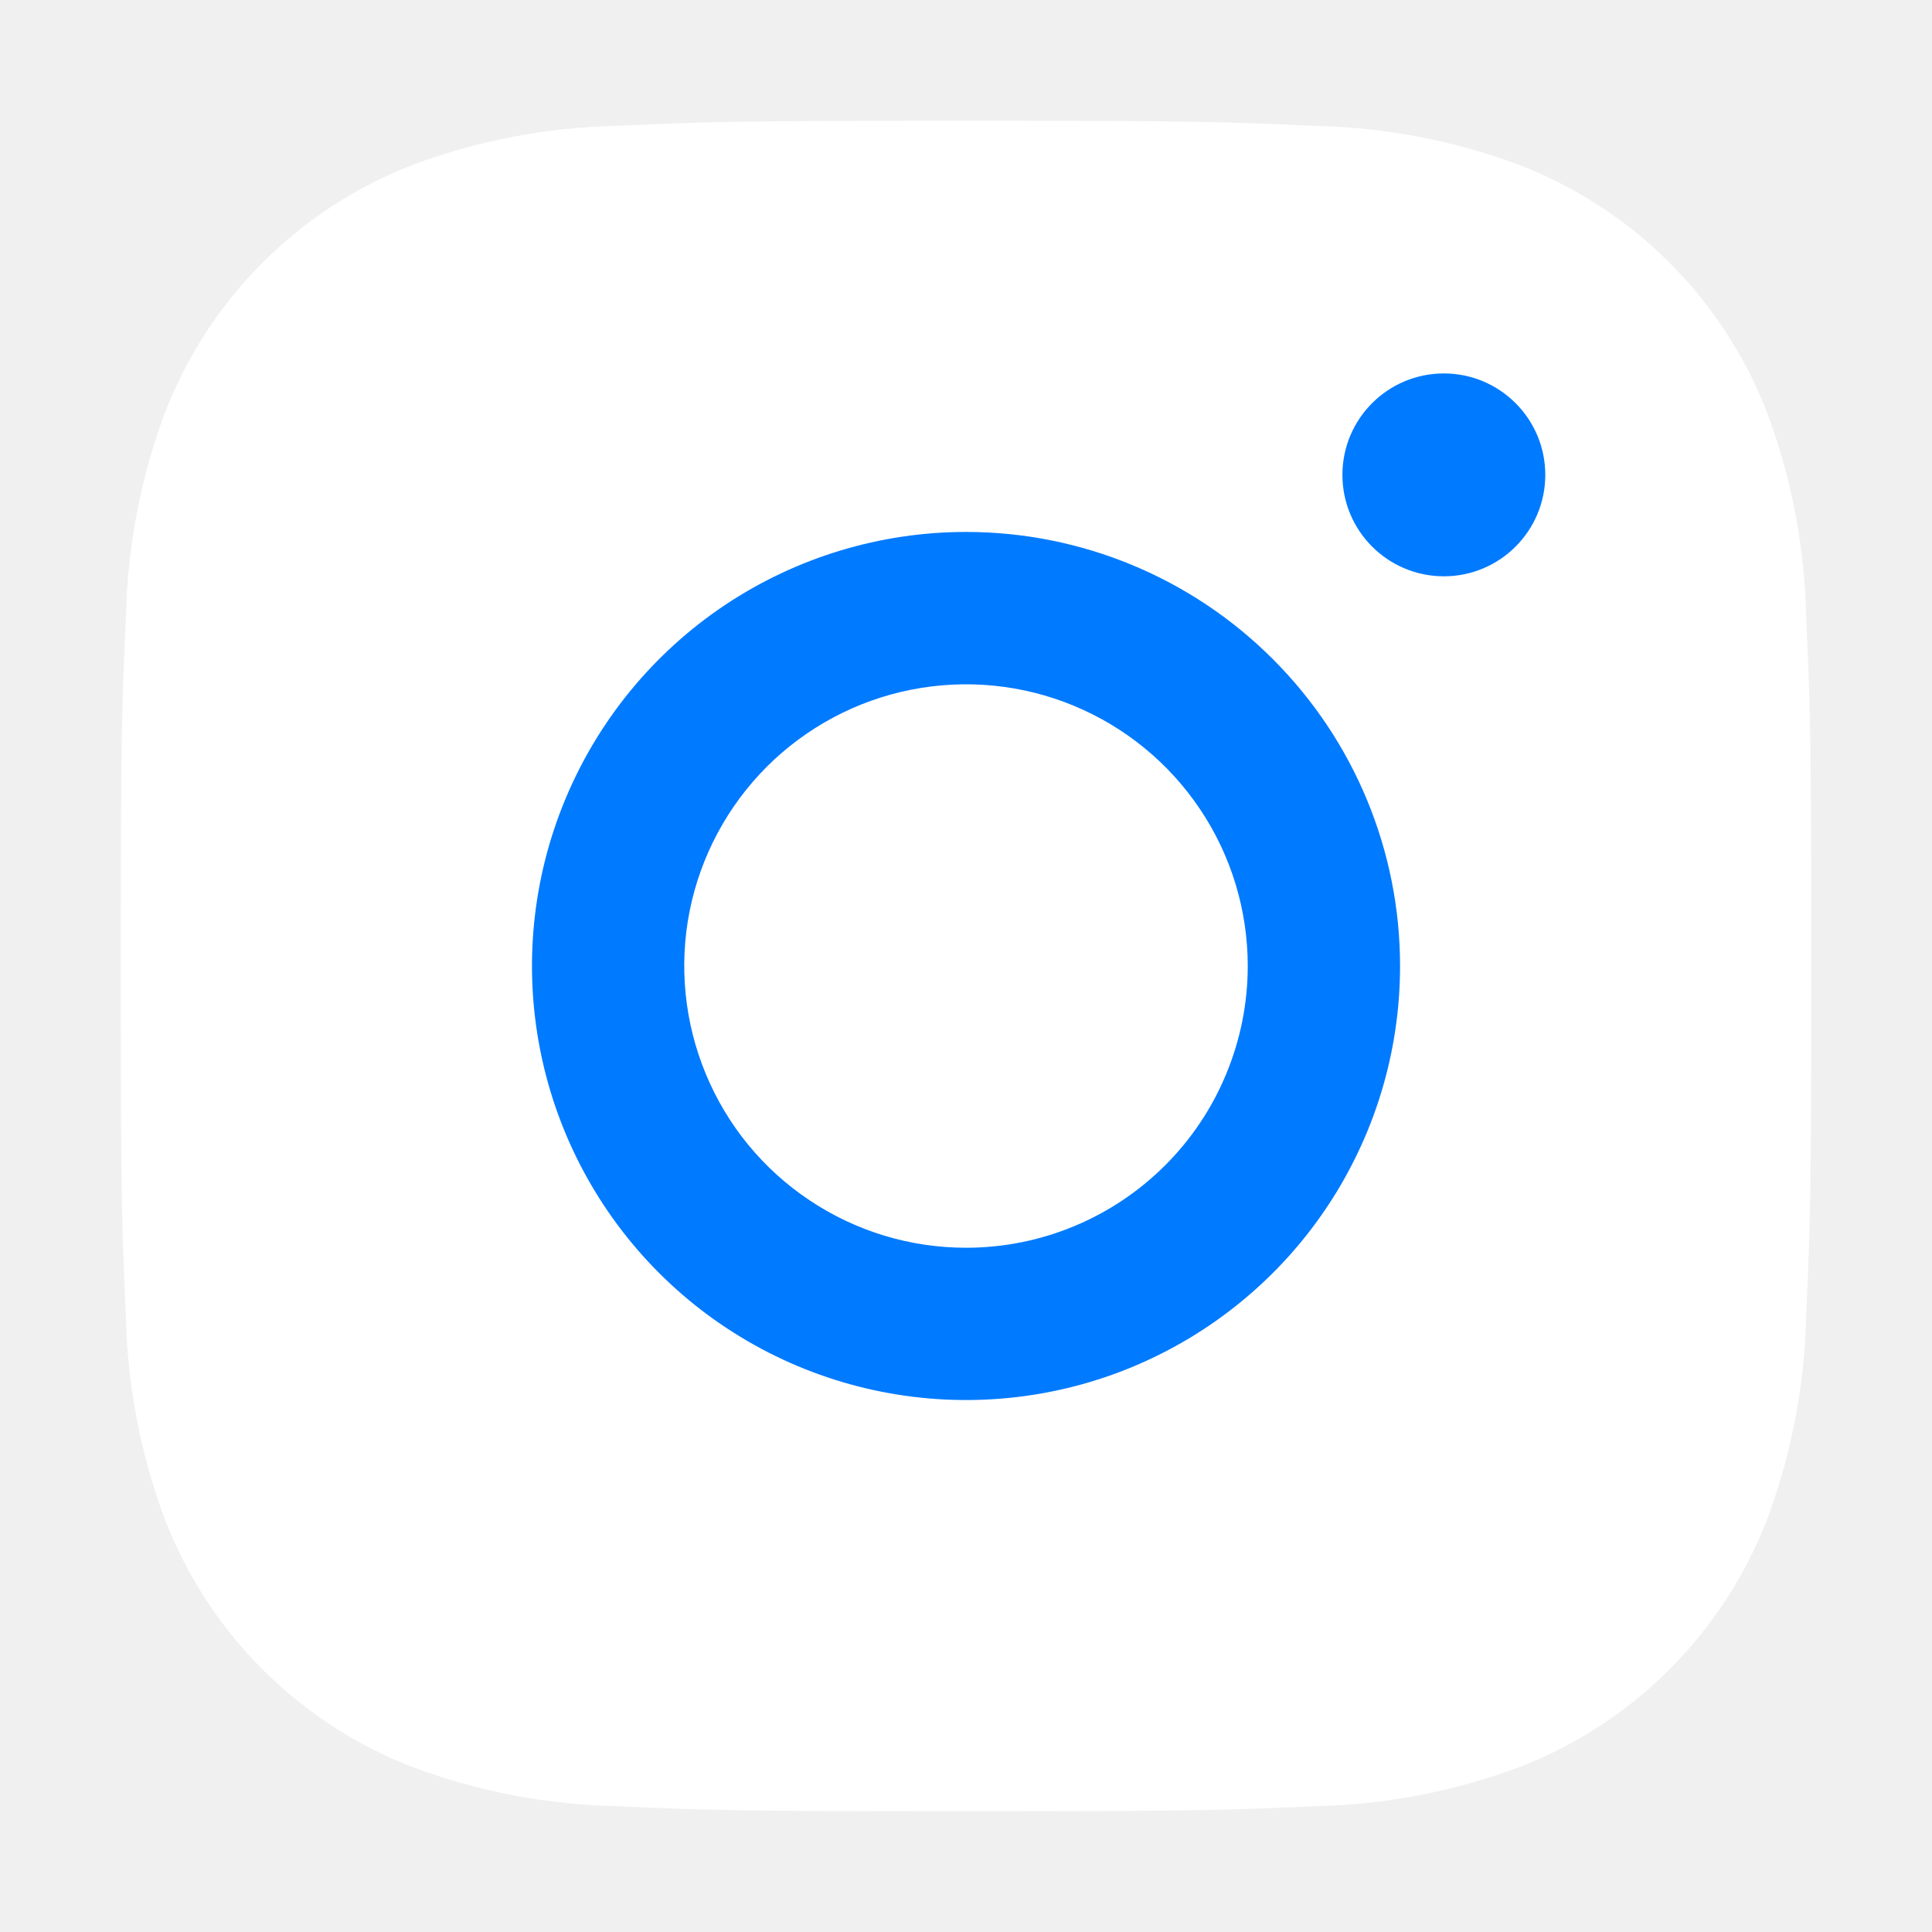
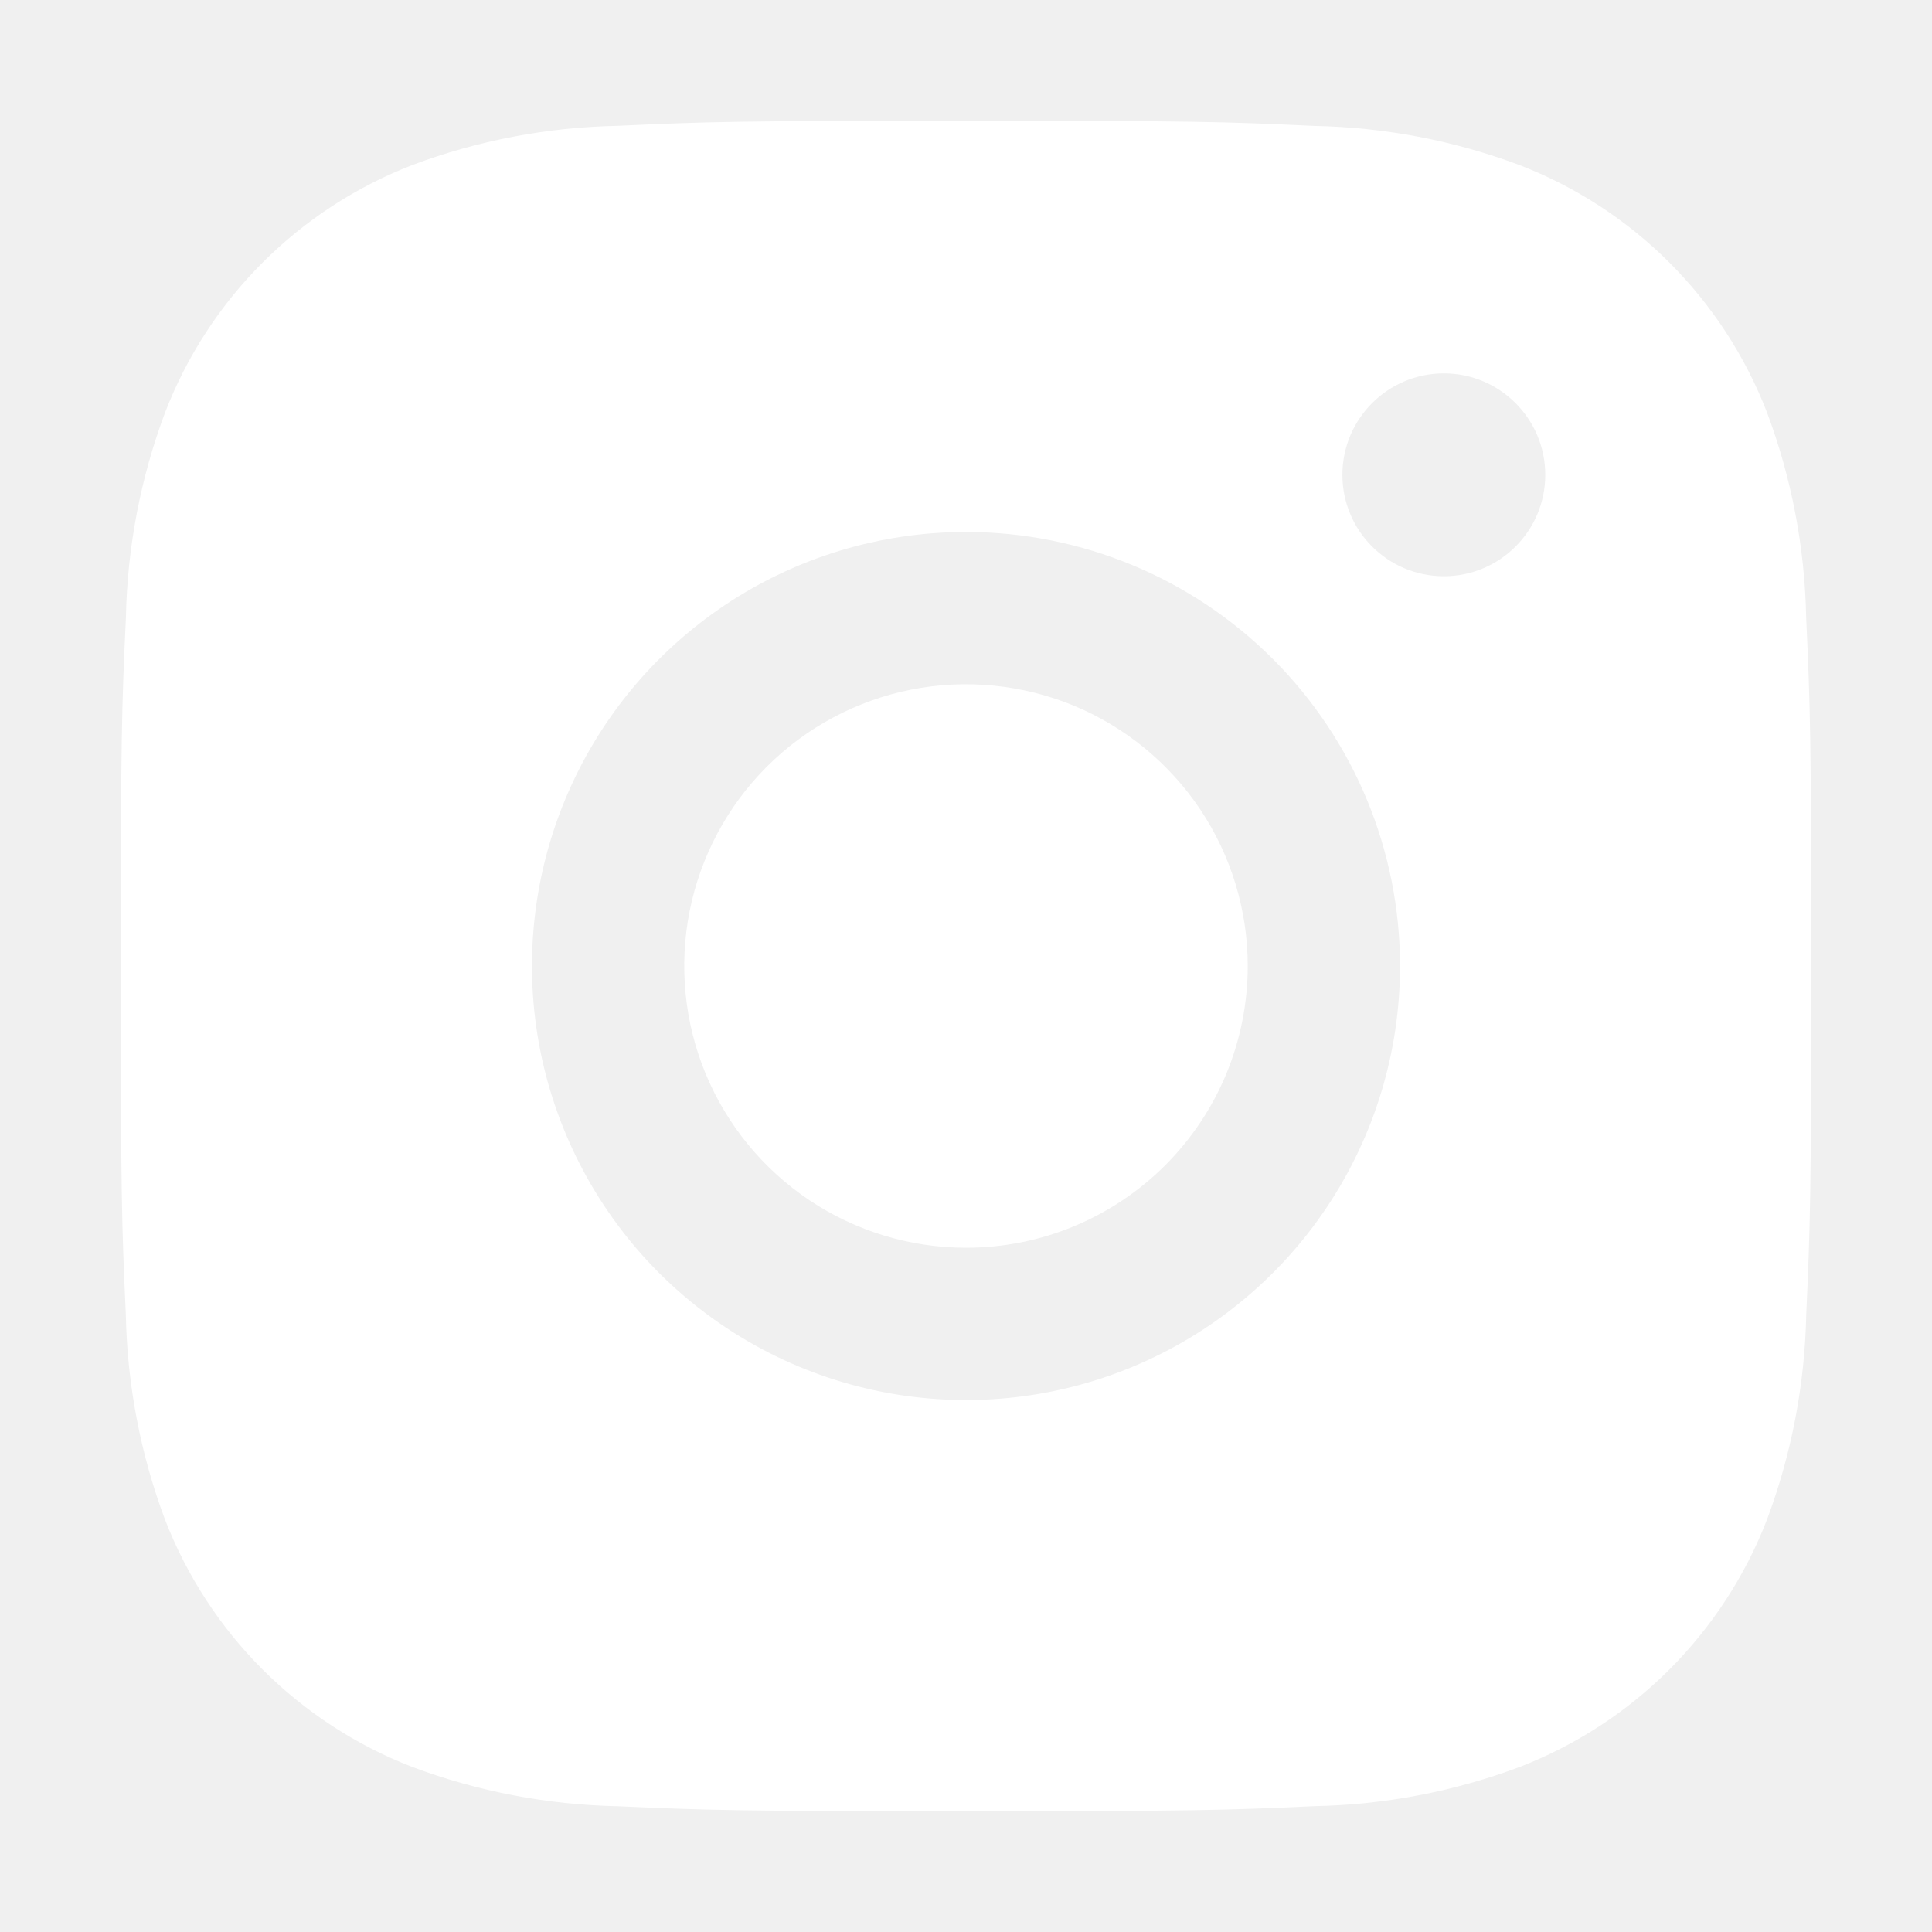
- <svg xmlns="http://www.w3.org/2000/svg" width="24" height="24" viewBox="0 0 24 24" fill="none">
-   <path d="M12 3.392C14.803 3.392 15.136 3.403 16.243 3.453C16.909 3.461 17.568 3.583 18.193 3.814C18.645 3.989 19.057 4.257 19.4 4.6C19.743 4.943 20.011 5.354 20.186 5.807C20.417 6.432 20.539 7.091 20.547 7.757C20.597 8.864 20.608 9.197 20.608 12C20.608 14.803 20.597 15.136 20.547 16.243C20.539 16.909 20.417 17.568 20.186 18.193C20.011 18.645 19.743 19.057 19.4 19.4C19.057 19.743 18.645 20.011 18.193 20.186C17.568 20.417 16.909 20.539 16.243 20.547C15.136 20.597 14.804 20.608 12 20.608C9.196 20.608 8.864 20.597 7.757 20.547C7.091 20.539 6.432 20.417 5.807 20.186C5.354 20.011 4.943 19.743 4.6 19.4C4.257 19.057 3.989 18.645 3.814 18.193C3.583 17.568 3.461 16.909 3.453 16.243C3.403 15.136 3.392 14.803 3.392 12C3.392 9.197 3.403 8.864 3.453 7.757C3.461 7.091 3.583 6.432 3.814 5.807C3.989 5.354 4.257 4.943 4.6 4.6C4.943 4.257 5.354 3.989 5.807 3.814C6.432 3.583 7.091 3.461 7.757 3.453C8.864 3.403 9.196 3.392 12 3.392ZM12 1.5C9.15 1.5 8.791 1.512 7.671 1.563C6.8 1.58 5.937 1.745 5.121 2.05C4.424 2.321 3.79 2.733 3.262 3.262C2.733 3.791 2.321 4.425 2.051 5.122C1.746 5.938 1.581 6.801 1.564 7.672C1.512 8.791 1.5 9.15 1.5 12C1.5 14.85 1.512 15.209 1.563 16.329C1.58 17.2 1.745 18.063 2.05 18.879C2.32 19.576 2.733 20.21 3.262 20.739C3.791 21.267 4.424 21.68 5.121 21.95C5.938 22.255 6.8 22.42 7.671 22.437C8.791 22.488 9.15 22.5 12 22.5C14.85 22.5 15.209 22.488 16.329 22.437C17.2 22.42 18.063 22.255 18.879 21.95C19.576 21.68 20.21 21.267 20.739 20.738C21.267 20.209 21.68 19.576 21.95 18.879C22.255 18.062 22.42 17.2 22.437 16.329C22.488 15.209 22.5 14.85 22.5 12C22.5 9.15 22.488 8.791 22.437 7.671C22.42 6.8 22.255 5.937 21.95 5.121C21.679 4.424 21.267 3.79 20.738 3.262C20.209 2.733 19.575 2.321 18.878 2.051C18.061 1.746 17.199 1.581 16.328 1.564C15.209 1.512 14.85 1.5 12 1.5Z" fill="none" />
-   <path d="M12 6.608C10.934 6.608 9.891 6.924 9.004 7.517C8.118 8.109 7.427 8.951 7.019 9.937C6.611 10.922 6.504 12.006 6.712 13.052C6.92 14.098 7.433 15.058 8.187 15.812C8.941 16.567 9.902 17.08 10.948 17.288C11.994 17.496 13.078 17.389 14.063 16.981C15.049 16.573 15.891 15.882 16.483 14.995C17.076 14.109 17.392 13.066 17.392 12C17.392 10.57 16.824 9.199 15.812 8.187C14.801 7.176 13.43 6.608 12 6.608ZM12 15.5C11.308 15.5 10.631 15.294 10.056 14.91C9.48 14.525 9.031 13.979 8.766 13.339C8.502 12.7 8.432 11.996 8.567 11.317C8.702 10.638 9.036 10.015 9.525 9.525C10.015 9.036 10.638 8.702 11.317 8.567C11.996 8.432 12.7 8.502 13.339 8.766C13.979 9.031 14.525 9.48 14.91 10.056C15.295 10.631 15.5 11.308 15.5 12C15.5 12.46 15.409 12.915 15.233 13.339C15.058 13.764 14.8 14.15 14.475 14.475C14.15 14.8 13.764 15.058 13.339 15.233C12.915 15.409 12.46 15.5 12 15.5Z" fill="#FFFFFF" />
-   <path d="M17.605 7.655C18.301 7.655 18.865 7.091 18.865 6.395C18.865 5.699 18.301 5.135 17.605 5.135C16.909 5.135 16.345 5.699 16.345 6.395C16.345 7.091 16.909 7.655 17.605 7.655Z" fill="#FFFFFF" />
-   <path d="M7.671 1.563C8.791 1.512 9.15 1.5 12 1.5C14.85 1.5 15.209 1.512 16.328 1.564C17.199 1.581 18.062 1.746 18.878 2.051C19.575 2.321 20.209 2.733 20.738 3.262C21.267 3.79 21.679 4.424 21.95 5.121C22.255 5.937 22.42 6.8 22.437 7.671C22.488 8.791 22.5 9.15 22.5 12C22.5 14.85 22.488 15.209 22.437 16.329C22.42 17.2 22.255 18.062 21.95 18.879C21.68 19.576 21.267 20.209 20.739 20.738C20.21 21.267 19.576 21.68 18.879 21.95C18.063 22.255 17.2 22.42 16.329 22.437C15.209 22.488 14.85 22.5 12 22.5C9.15 22.5 8.791 22.488 7.671 22.437C6.8 22.42 5.938 22.255 5.121 21.95C4.424 21.68 3.791 21.267 3.262 20.739C2.733 20.21 2.32 19.576 2.05 18.879C1.745 18.063 1.58 17.2 1.563 16.329C1.512 15.209 1.5 14.85 1.5 12C1.5 9.15 1.512 8.791 1.564 7.672C1.581 6.801 1.746 5.938 2.051 5.122C2.321 4.425 2.733 3.791 3.262 3.262C3.79 2.733 4.424 2.321 5.121 2.05C5.937 1.745 6.8 1.58 7.671 1.563Z" fill="#FFFFFF" />
-   <path d="M19.196 5.899C19.196 6.595 18.632 7.159 17.936 7.159C17.24 7.159 16.676 6.595 16.676 5.899C16.676 5.203 17.24 4.639 17.936 4.639C18.632 4.639 19.196 5.203 19.196 5.899Z" fill="#007aff" />
-   <path fill-rule="evenodd" clip-rule="evenodd" d="M9.004 7.517C9.891 6.925 10.934 6.608 12 6.608C13.43 6.608 14.801 7.176 15.812 8.188C16.824 9.199 17.392 10.57 17.392 12C17.392 13.067 17.076 14.109 16.483 14.996C15.891 15.882 15.049 16.573 14.063 16.982C13.078 17.39 11.994 17.496 10.948 17.288C9.902 17.08 8.941 16.567 8.187 15.813C7.433 15.059 6.92 14.098 6.712 13.052C6.504 12.006 6.611 10.922 7.019 9.937C7.427 8.952 8.118 8.11 9.004 7.517ZM10.056 14.91C10.631 15.295 11.308 15.5 12 15.5C12.46 15.5 12.915 15.41 13.339 15.234C13.764 15.058 14.15 14.8 14.475 14.475C14.8 14.15 15.058 13.764 15.233 13.34C15.409 12.915 15.5 12.46 15.5 12C15.5 11.308 15.295 10.631 14.91 10.056C14.525 9.48 13.979 9.032 13.339 8.767C12.7 8.502 11.996 8.433 11.317 8.568C10.638 8.703 10.015 9.036 9.525 9.525C9.036 10.015 8.702 10.639 8.567 11.317C8.432 11.996 8.502 12.7 8.767 13.339C9.031 13.979 9.48 14.526 10.056 14.91Z" fill="#007aff" />
+ <svg xmlns="http://www.w3.org/2000/svg" width="23" height="23" viewBox="0 0 23 23" fill="none">
+   <path fill-rule="evenodd" clip-rule="evenodd" d="M11.5 1.438C8.769 1.438 8.424 1.449 7.351 1.498C6.516 1.514 5.69 1.672 4.908 1.965C4.239 2.224 3.633 2.619 3.126 3.126C2.619 3.633 2.224 4.24 1.966 4.909C1.673 5.691 1.515 6.517 1.499 7.352C1.449 8.424 1.438 8.769 1.438 11.5C1.438 14.231 1.449 14.575 1.498 15.649C1.514 16.484 1.672 17.31 1.965 18.092C2.224 18.761 2.619 19.368 3.126 19.875C3.633 20.381 4.24 20.777 4.908 21.035C5.69 21.328 6.517 21.486 7.352 21.503C8.424 21.551 8.769 21.562 11.5 21.562C14.231 21.562 14.575 21.551 15.649 21.502C16.484 21.486 17.31 21.328 18.092 21.035C18.761 20.776 19.368 20.381 19.875 19.874C20.381 19.367 20.777 18.76 21.035 18.092C21.328 17.31 21.486 16.483 21.503 15.648C21.551 14.575 21.562 14.231 21.562 11.5C21.562 8.769 21.551 8.424 21.502 7.351C21.486 6.516 21.328 5.69 21.035 4.908C20.776 4.239 20.381 3.633 19.874 3.126C19.367 2.619 18.76 2.224 18.091 1.966C17.309 1.673 16.483 1.515 15.648 1.499C14.575 1.449 14.231 1.438 11.5 1.438ZM18.396 5.653C18.396 6.32 17.855 6.86 17.189 6.86C16.522 6.86 15.981 6.32 15.981 5.653C15.981 4.986 16.522 4.445 17.189 4.445C17.855 4.445 18.396 4.986 18.396 5.653ZM8.629 7.204C9.479 6.636 10.478 6.333 11.5 6.333C12.87 6.333 14.185 6.877 15.154 7.846C16.123 8.815 16.667 10.13 16.667 11.5C16.667 12.522 16.364 13.521 15.796 14.371C15.229 15.22 14.421 15.883 13.477 16.274C12.533 16.665 11.494 16.767 10.492 16.568C9.49 16.369 8.569 15.876 7.846 15.154C7.124 14.431 6.632 13.511 6.432 12.508C6.233 11.506 6.335 10.467 6.726 9.523C7.117 8.579 7.78 7.772 8.629 7.204ZM9.637 14.289C10.188 14.657 10.837 14.854 11.5 14.854C11.941 14.854 12.377 14.768 12.784 14.599C13.191 14.43 13.56 14.183 13.872 13.872C14.183 13.56 14.43 13.191 14.599 12.784C14.767 12.377 14.854 11.941 14.854 11.5C14.854 10.837 14.657 10.188 14.289 9.637C13.92 9.085 13.396 8.655 12.784 8.401C12.171 8.148 11.496 8.081 10.846 8.21C10.195 8.34 9.597 8.659 9.128 9.128C8.659 9.598 8.34 10.195 8.21 10.846C8.081 11.496 8.147 12.171 8.401 12.784C8.655 13.396 9.085 13.92 9.637 14.289Z" fill="white" />
</svg>
